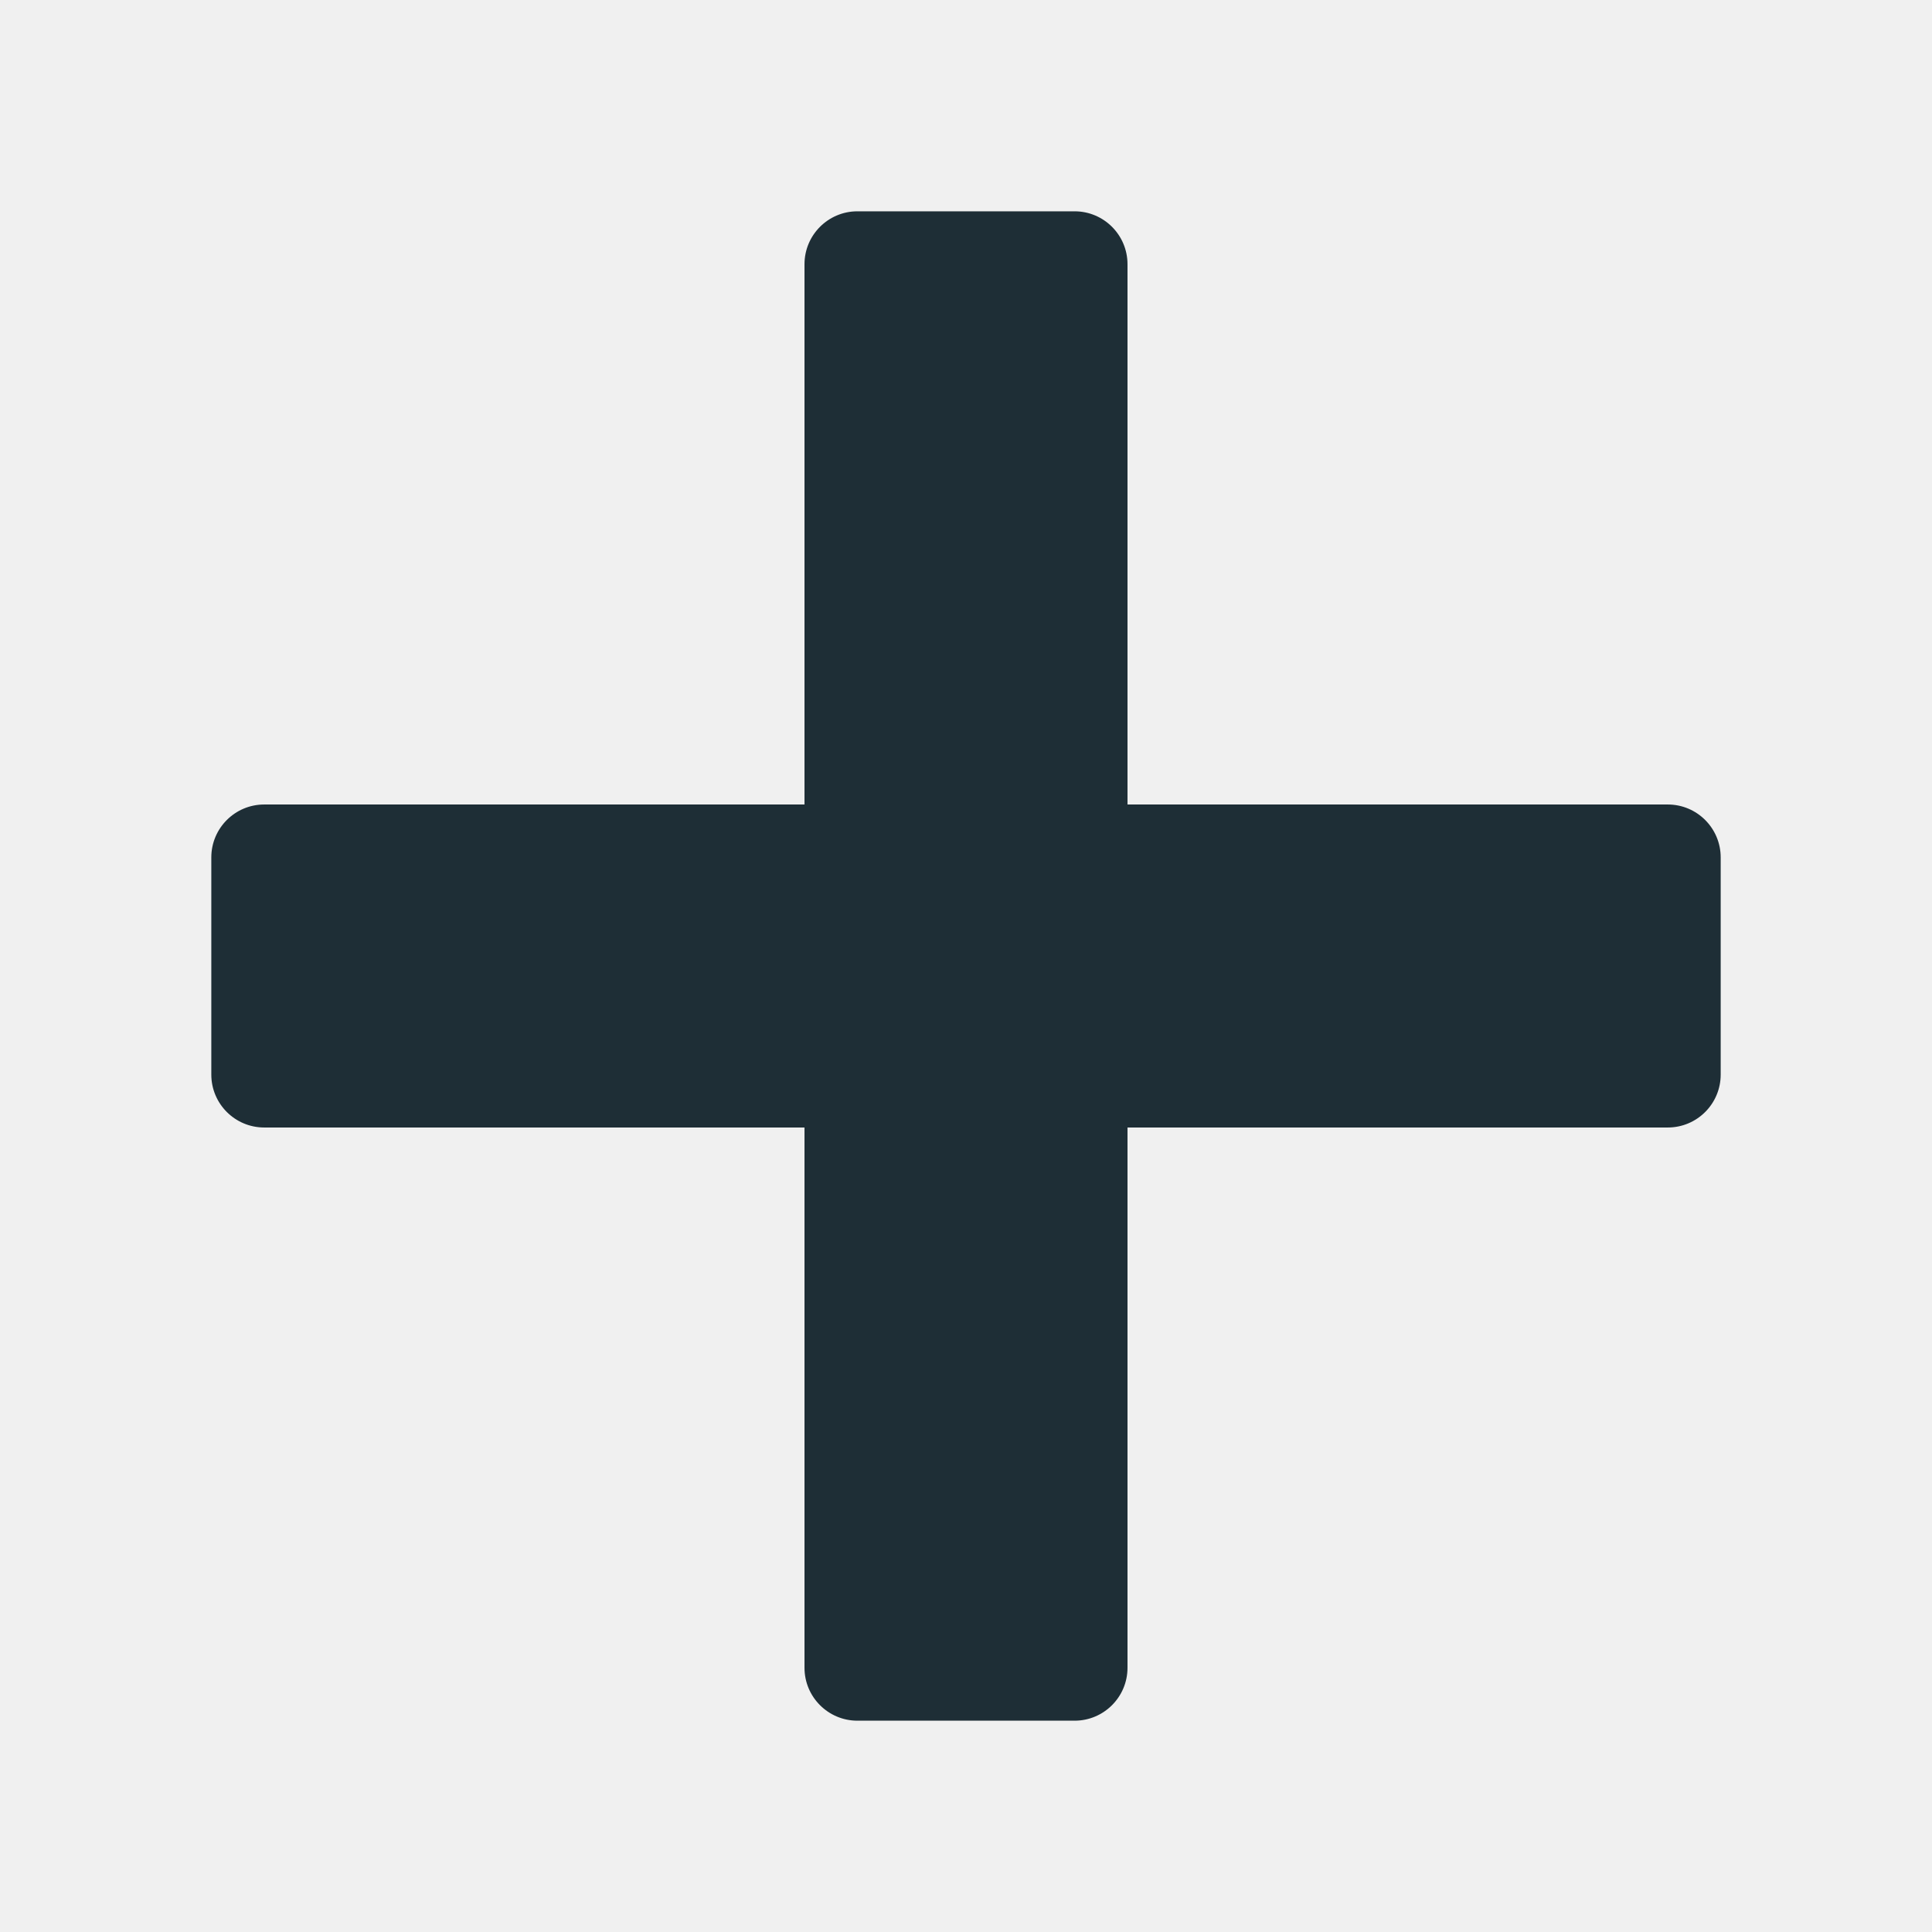
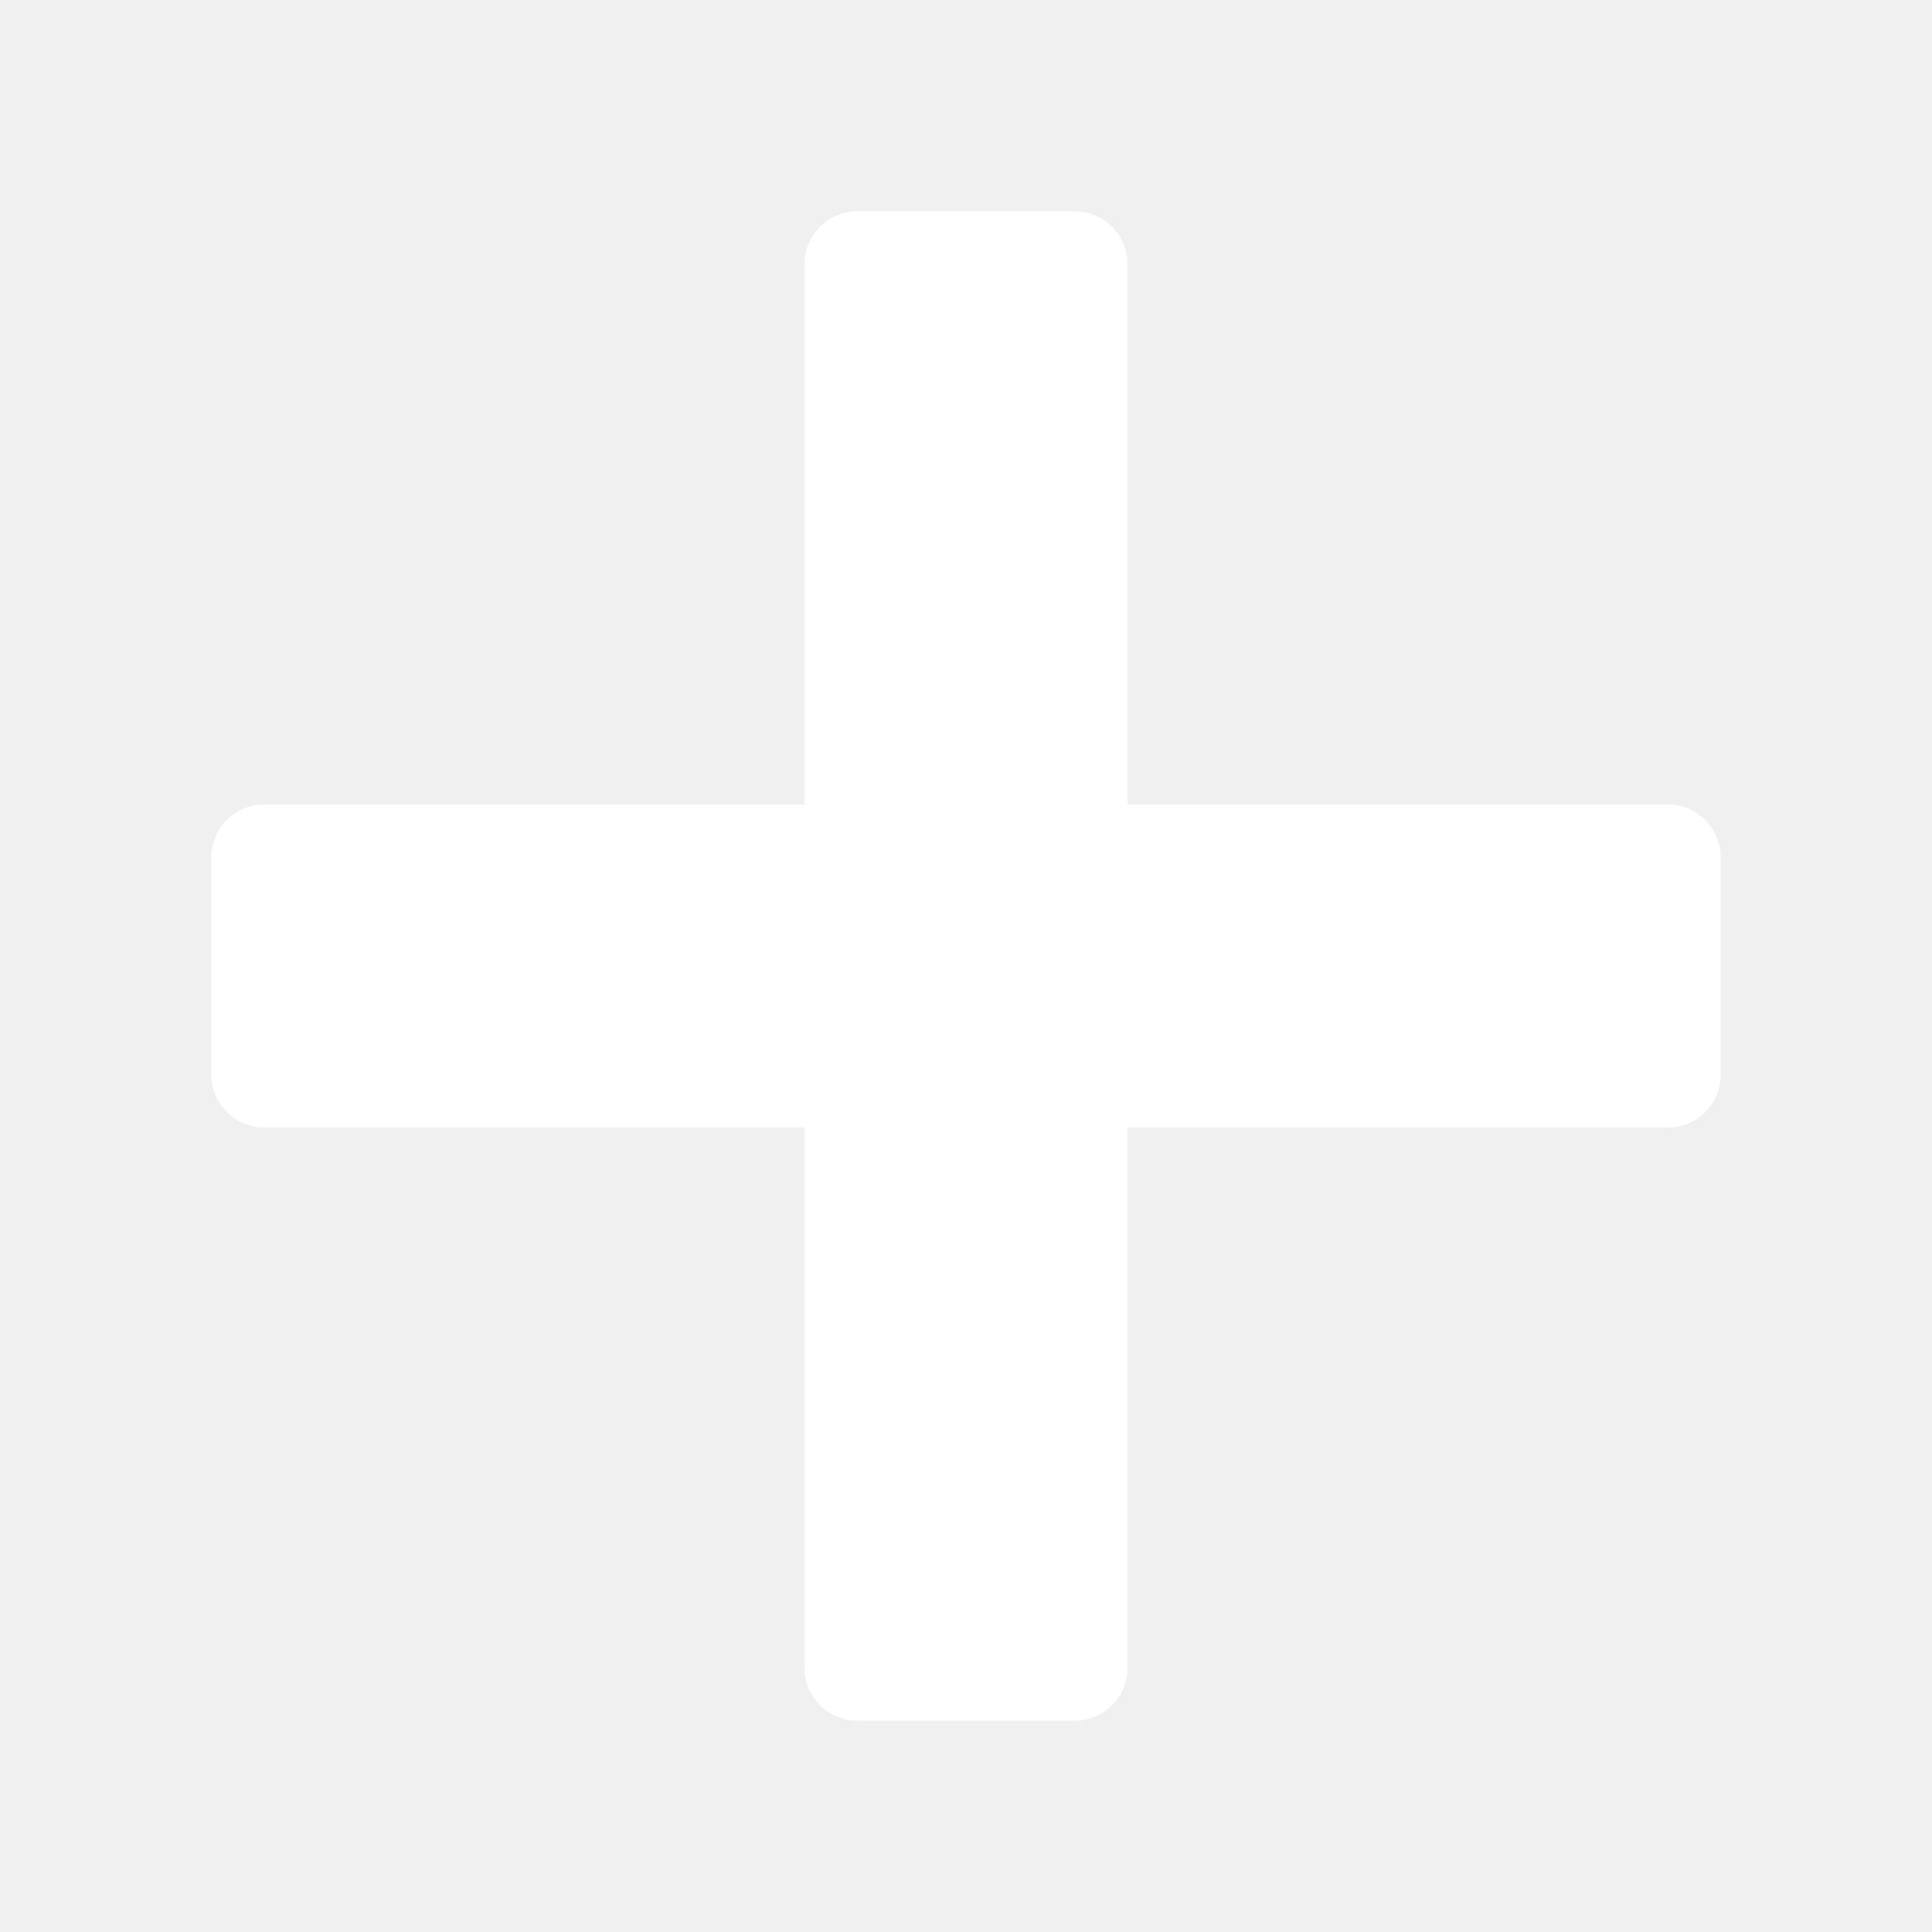
<svg xmlns="http://www.w3.org/2000/svg" width="100%" height="100%" viewBox="0 0 512 512" version="1.1" xml:space="preserve" style="fill-rule:evenodd;clip-rule:evenodd;stroke-linejoin:round;stroke-miterlimit:2;">
-   <path d="M213.201,298.799l-143.183,0c-7.737,0 -14.018,-6.281 -14.018,-14.018l-0,-57.562c-0,-7.737 6.281,-14.018 14.018,-14.018l143.183,-0l-0,-143.183c-0,-7.737 6.281,-14.018 14.018,-14.018l57.562,0c7.737,0 14.018,6.281 14.018,14.018l0,143.183l143.183,-0c7.737,-0 14.018,6.281 14.018,14.018l0,57.562c0,7.737 -6.281,14.018 -14.018,14.018l-143.183,0l0,143.183c0,7.737 -6.281,14.018 -14.018,14.018l-57.562,0c-7.737,0 -14.018,-6.281 -14.018,-14.018l-0,-143.183Z" style="fill:#1e2e36;" />
+   <path d="M213.201,298.799l-143.183,0c-7.737,0 -14.018,-6.281 -14.018,-14.018l-0,-57.562c-0,-7.737 6.281,-14.018 14.018,-14.018l143.183,-0l-0,-143.183c-0,-7.737 6.281,-14.018 14.018,-14.018l57.562,0c7.737,0 14.018,6.281 14.018,14.018l0,143.183l143.183,-0c7.737,-0 14.018,6.281 14.018,14.018l0,57.562c0,7.737 -6.281,14.018 -14.018,14.018l-143.183,0l0,143.183c0,7.737 -6.281,14.018 -14.018,14.018l-57.562,0c-7.737,0 -14.018,-6.281 -14.018,-14.018l-0,-143.183Z" style="fill:#ffffff;" />
</svg>
